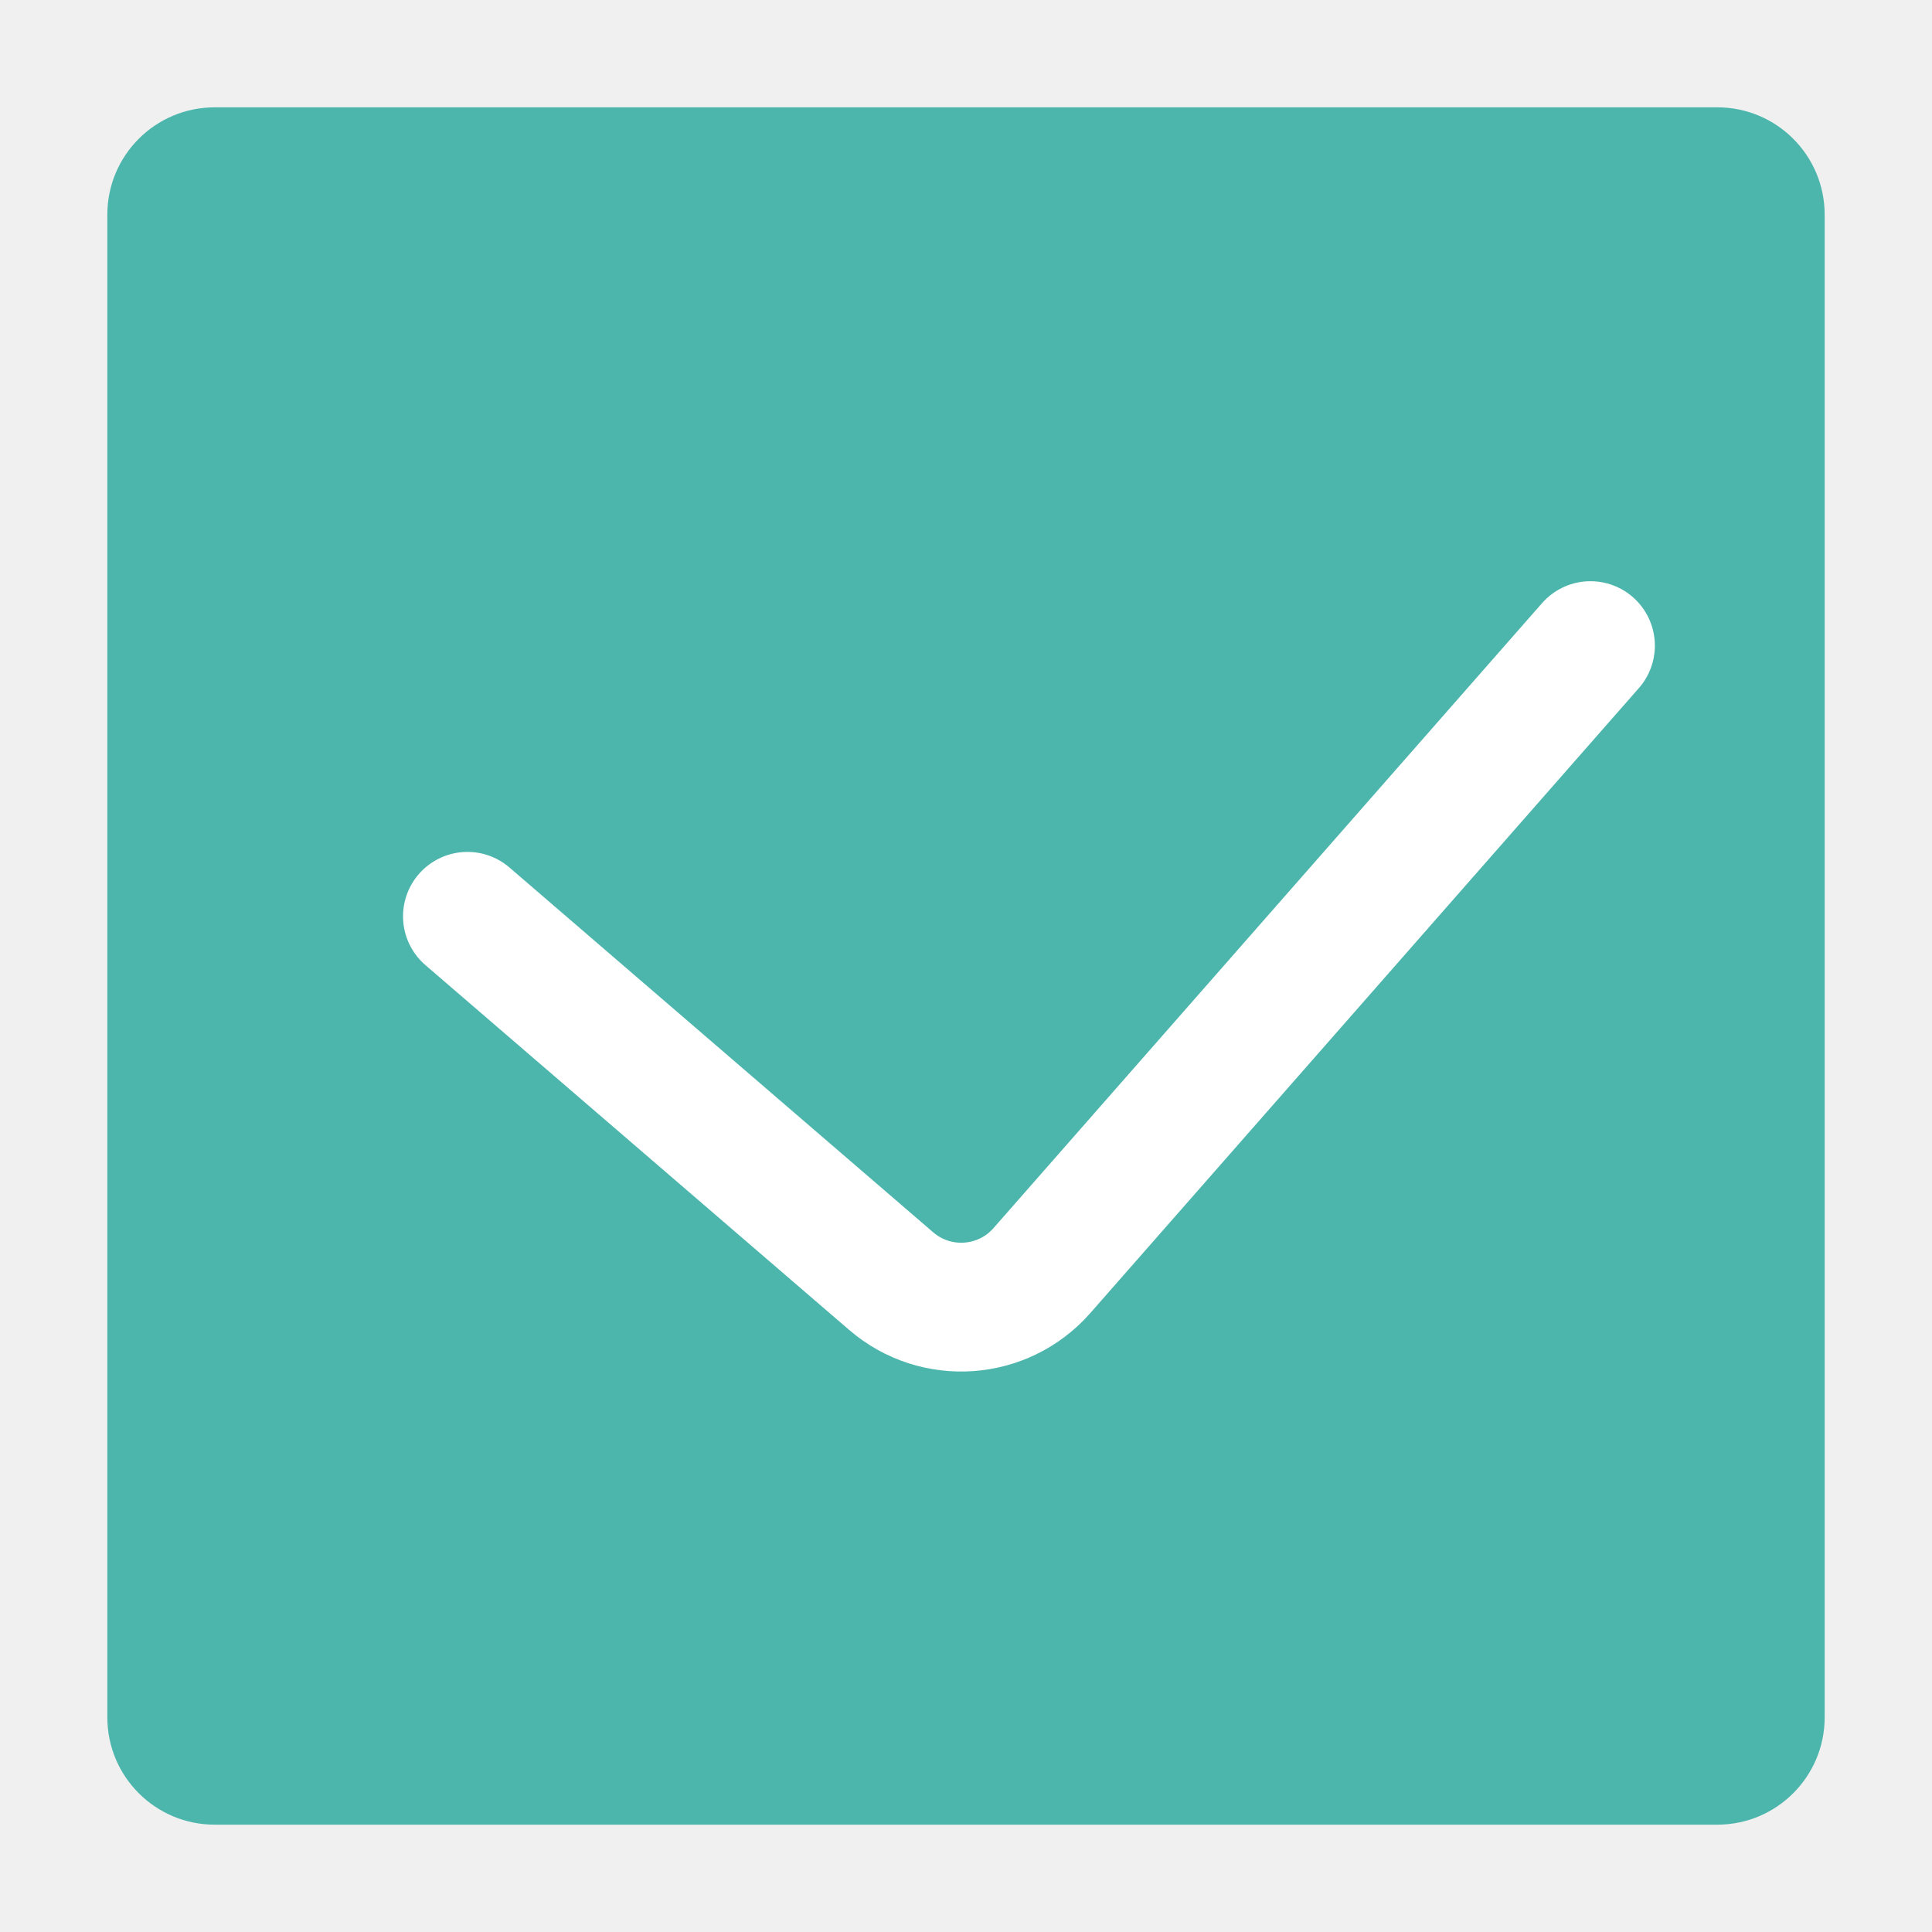
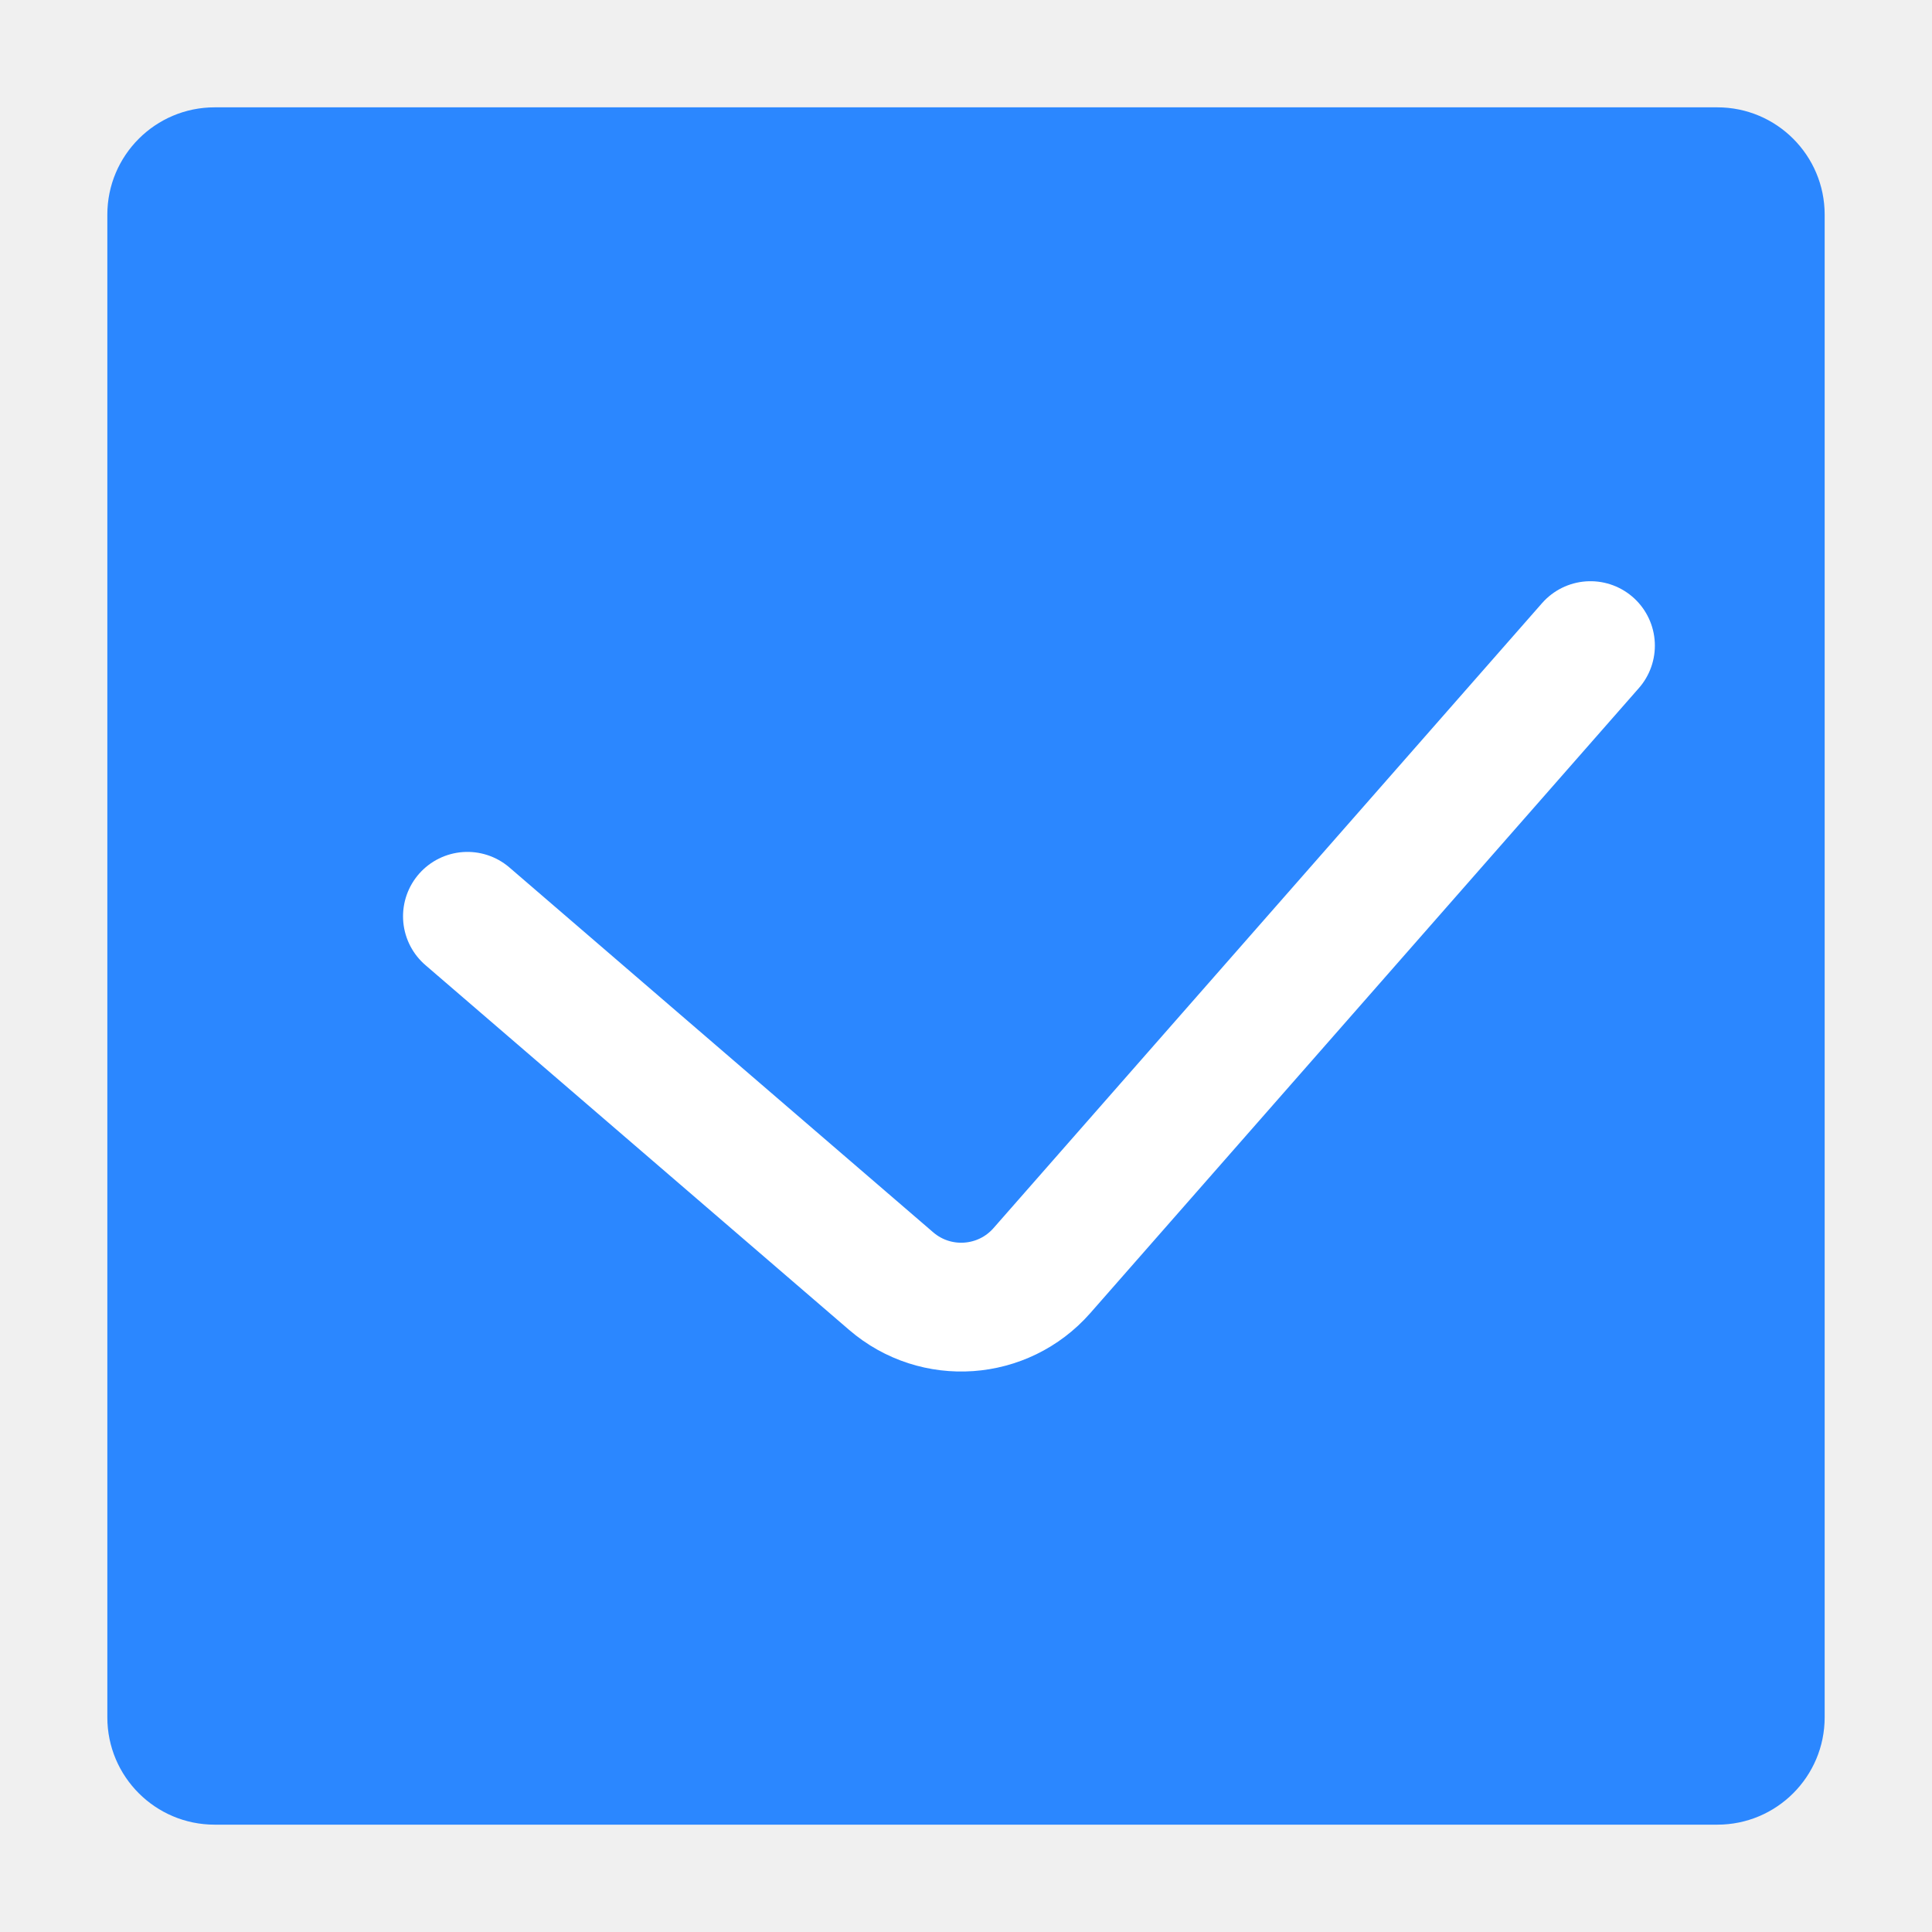
<svg xmlns="http://www.w3.org/2000/svg" width="18" height="18" viewBox="0 0 18 18" fill="none">
-   <rect x="1" y="1" width="16" height="16" rx="1" fill="#4db6ac" />
+   <rect x="1" y="1" width="16" height="16" rx="1" fill="#2b87ff" />
  <path d="M4.355 8.537L8.303 11.936C8.719 12.294 9.345 12.25 9.707 11.838L14.818 6.015" stroke="white" stroke-width="1.2" stroke-linecap="round" />
</svg>
